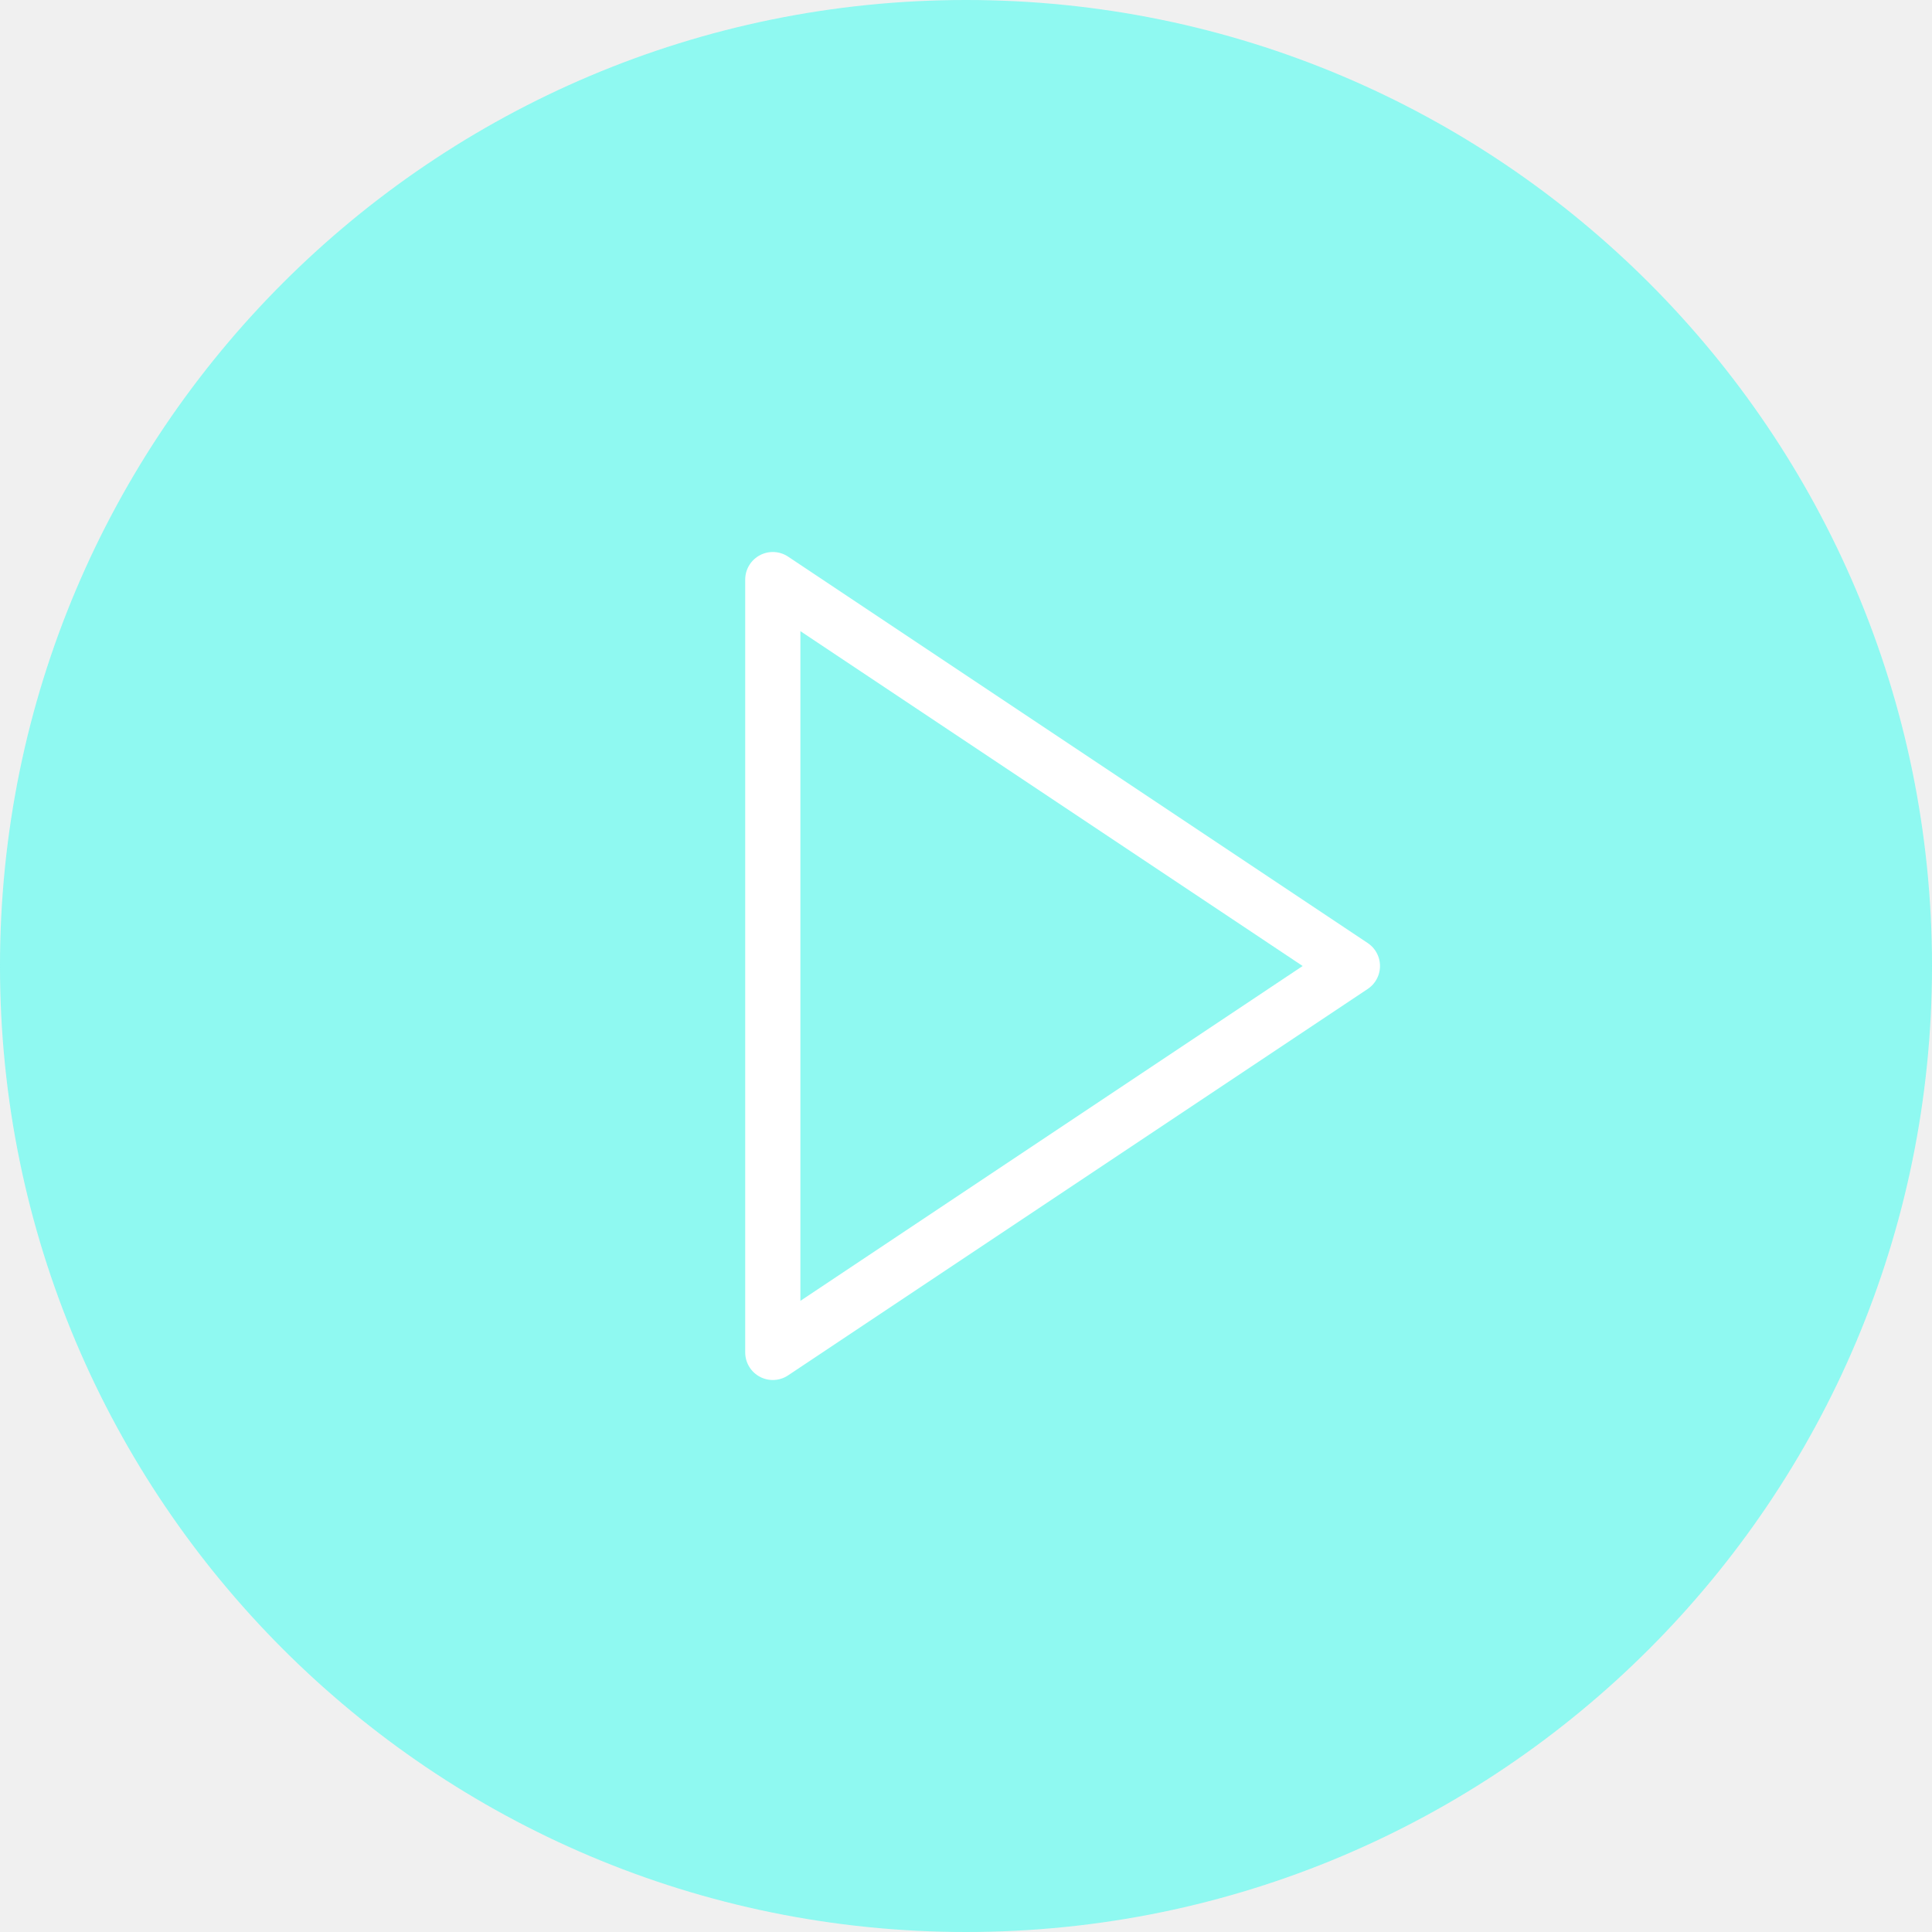
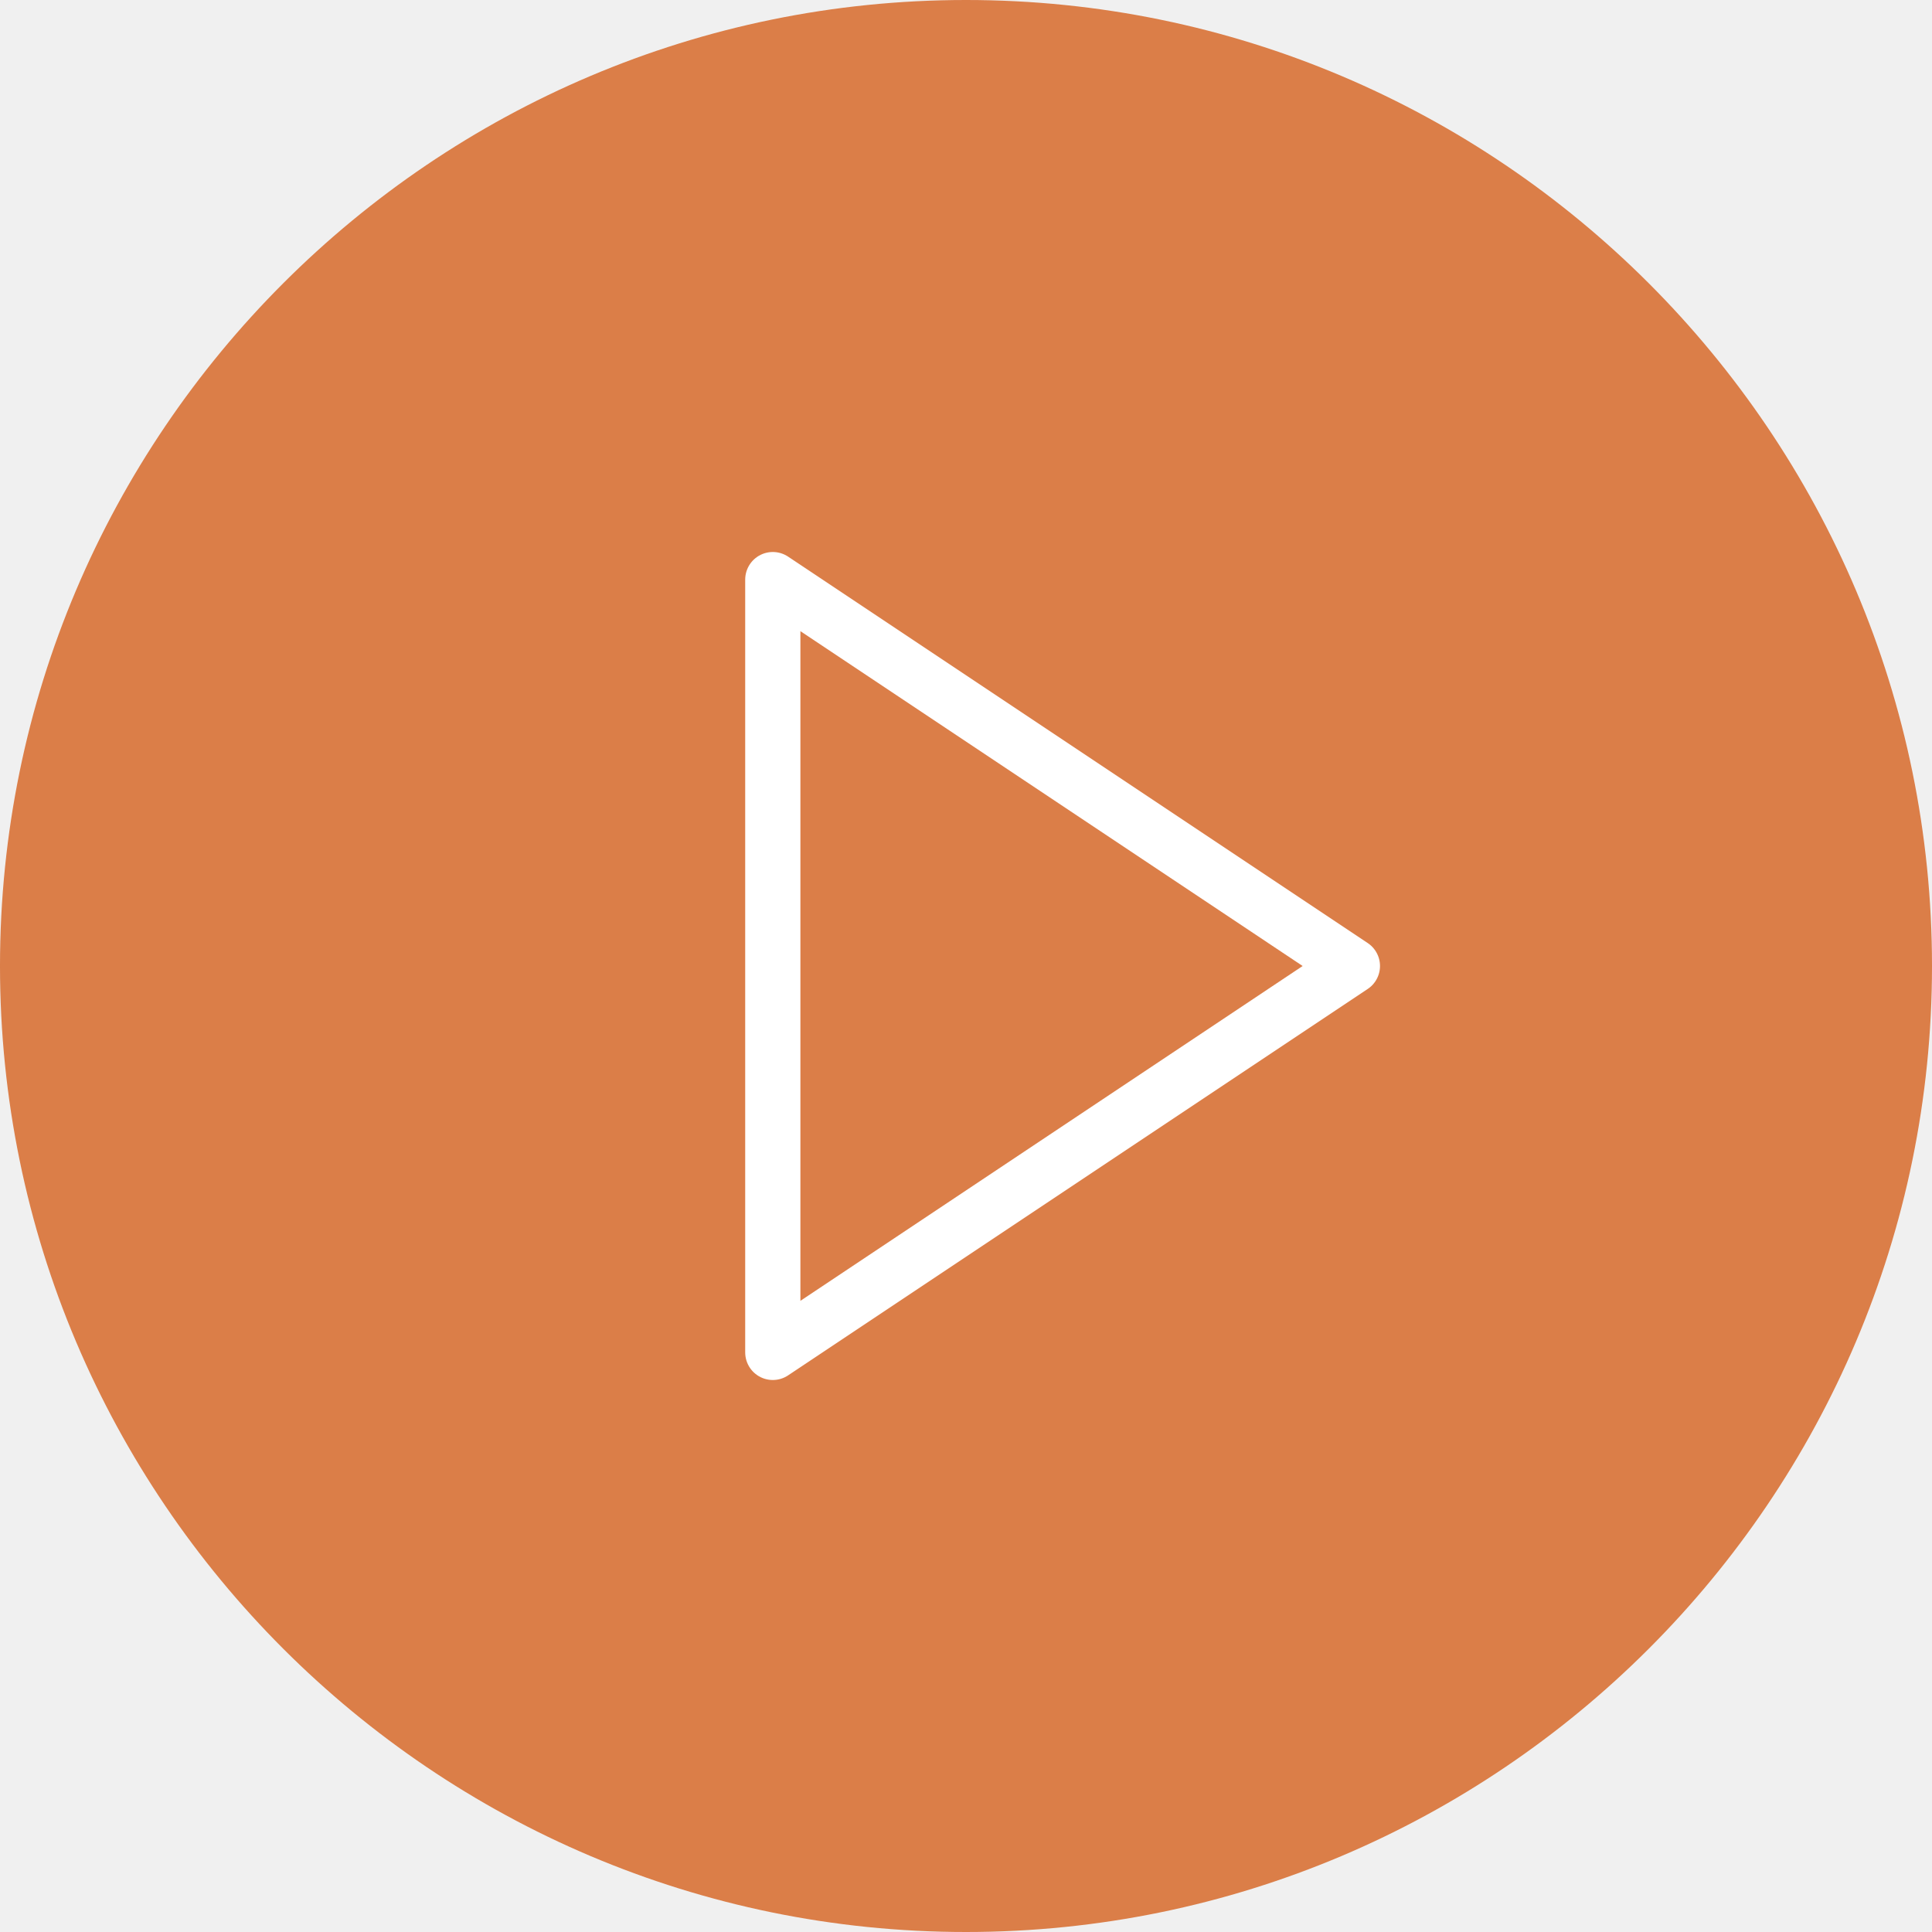
- <svg xmlns="http://www.w3.org/2000/svg" width="70" height="70" viewBox="0 0 70 70" fill="none">
-   <path d="M35 70C54.33 70 70 54.33 70 35C70 15.67 54.33 0 35 0C15.67 0 0 15.67 0 35C0 54.33 15.67 70 35 70Z" fill="#66FCF1" fill-opacity="0.7" />
-   <path d="M28 21L49 35L28 49V21Z" stroke="white" stroke-width="2" stroke-linecap="round" stroke-linejoin="round" />
+ <svg xmlns="http://www.w3.org/2000/svg" version="1.1" id="Layer_1" x="0px" y="0px" viewBox="0 0 70 70" style="enable-background:new 0 0 70 70;" xml:space="preserve">
+   <style type="text/css">
+ 	.st0{fill:#D24D01;fill-opacity:0.7;}
+ 	.st1{fill:none;stroke:#FFFFFF;stroke-width:2;stroke-linecap:round;stroke-linejoin:round;}
+ </style>
+   <path class="st0" d="M35,70c19.3,0,35-15.7,35-35S54.3,0,35,0S0,15.7,0,35S15.7,70,35,70z" />
+   <path class="st1" d="M28,21l21,14L28,49V21z" />
</svg>
